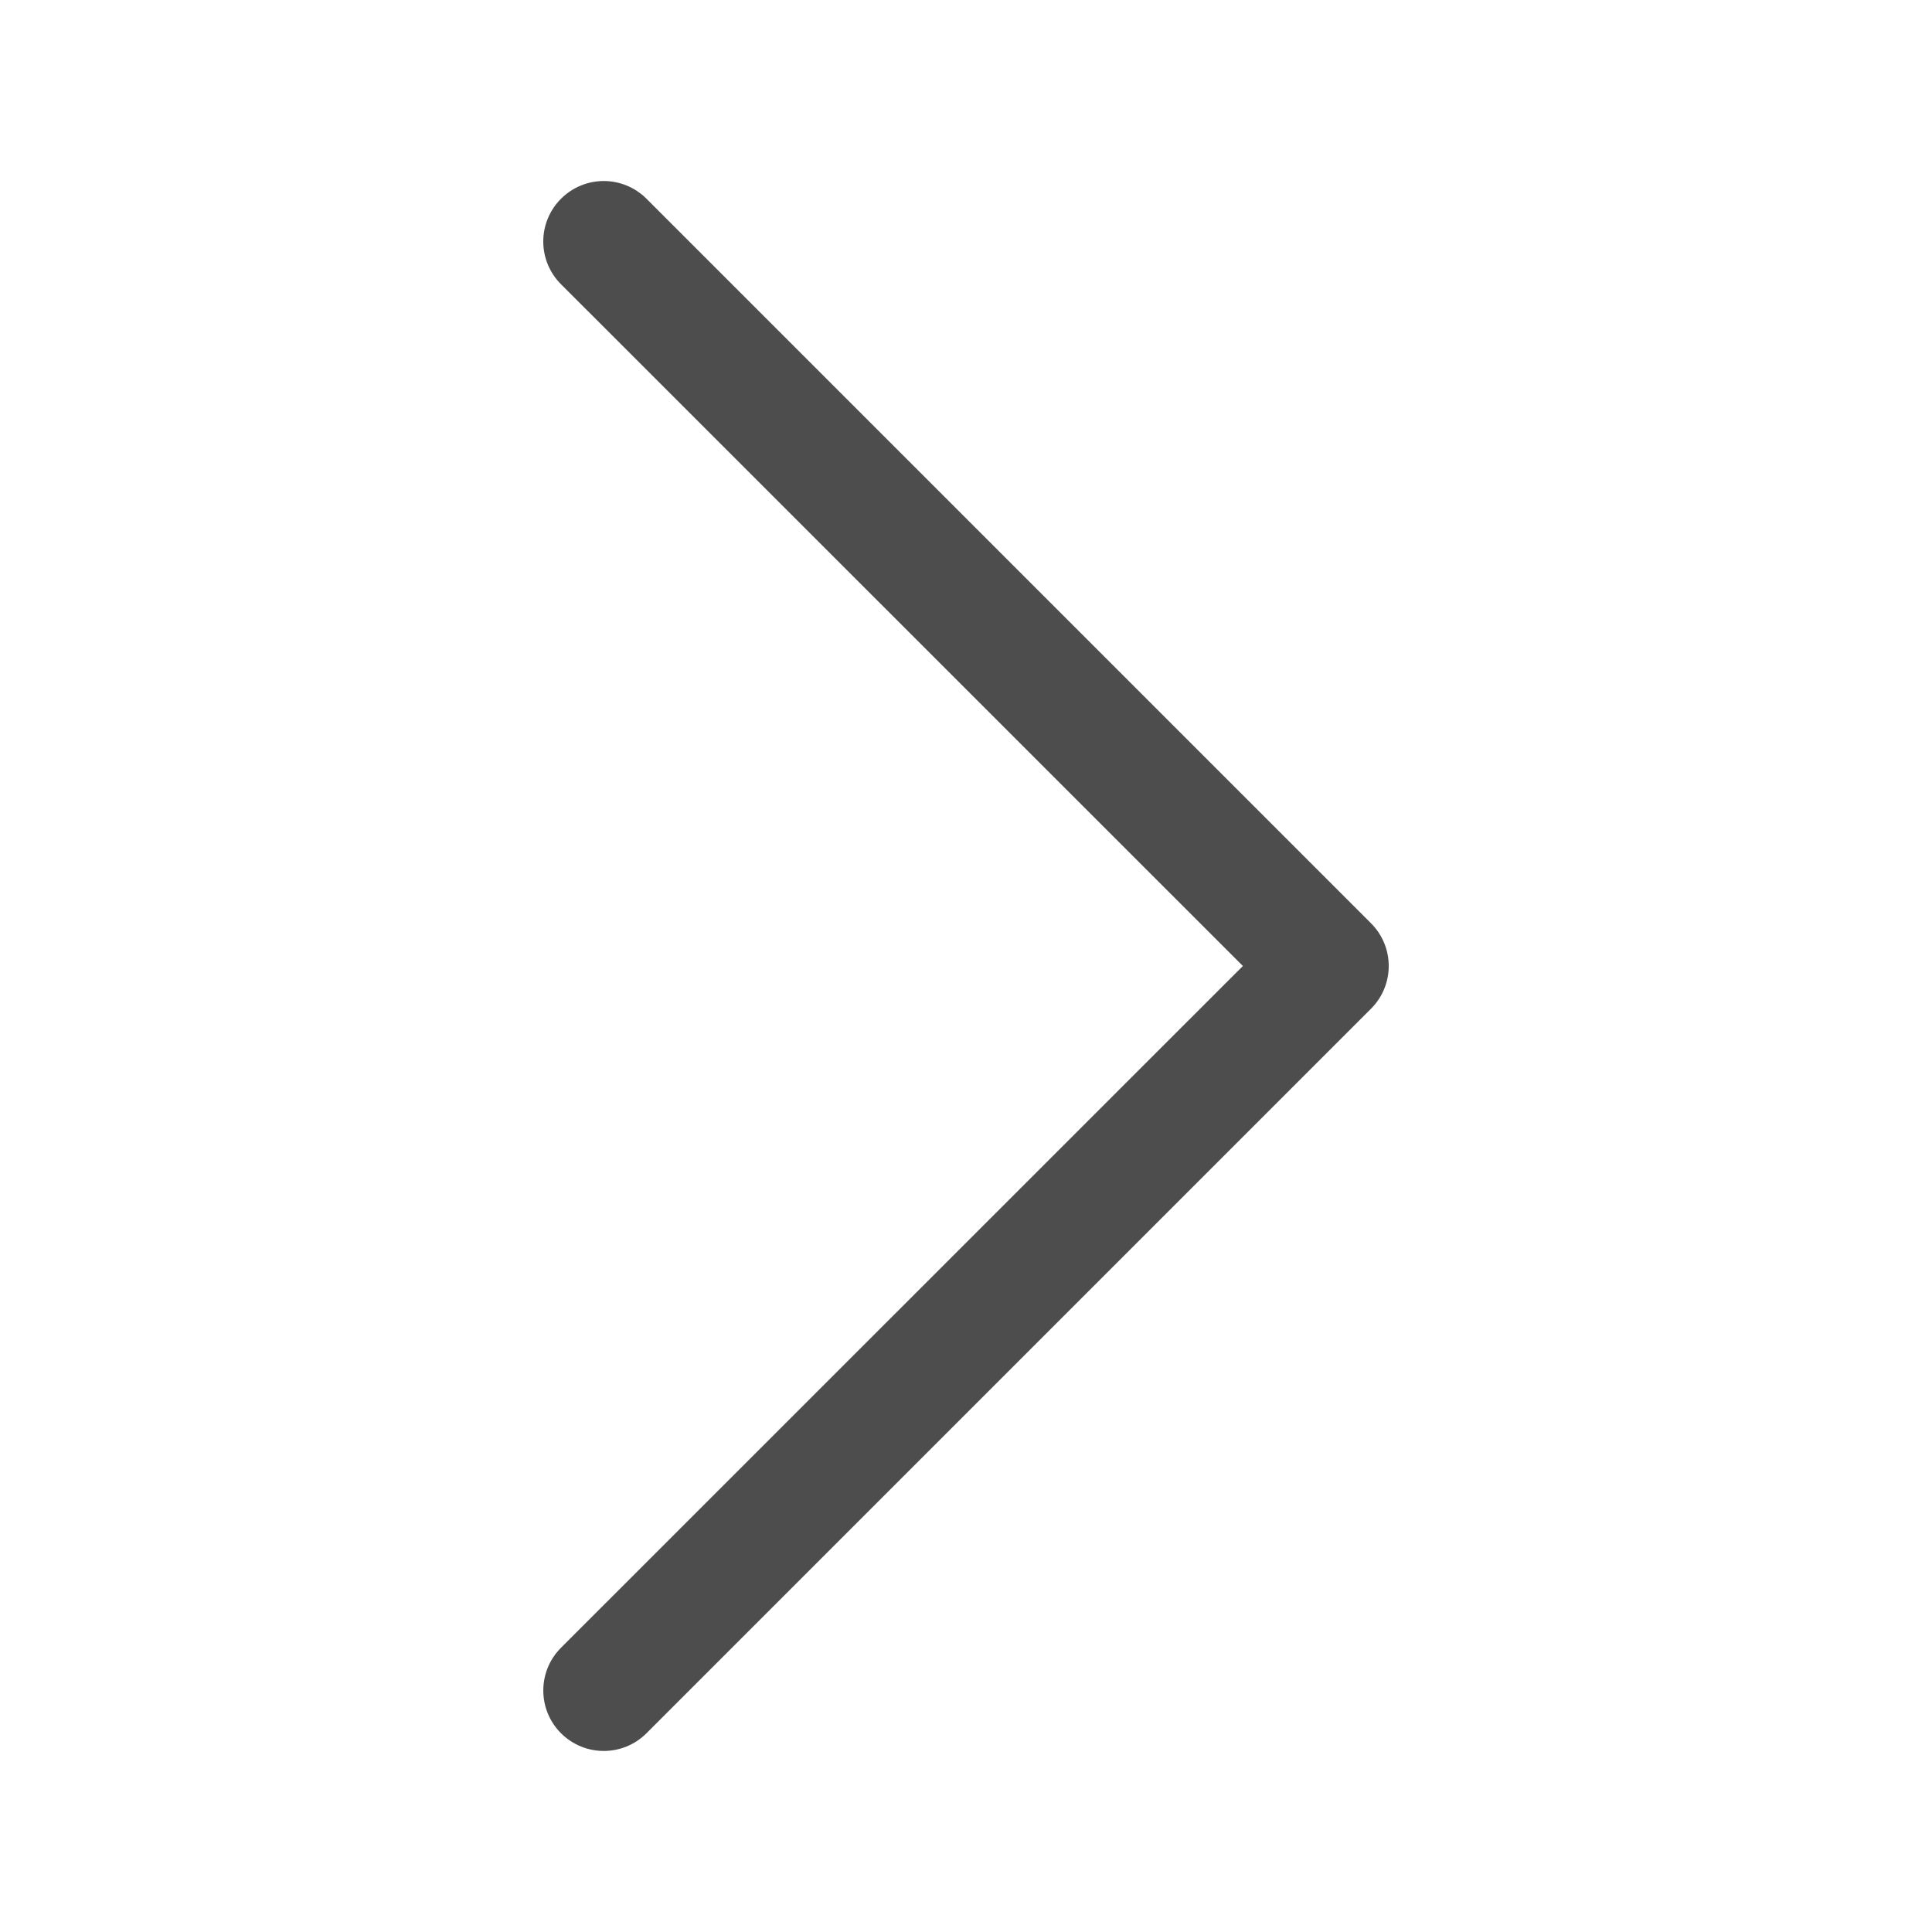
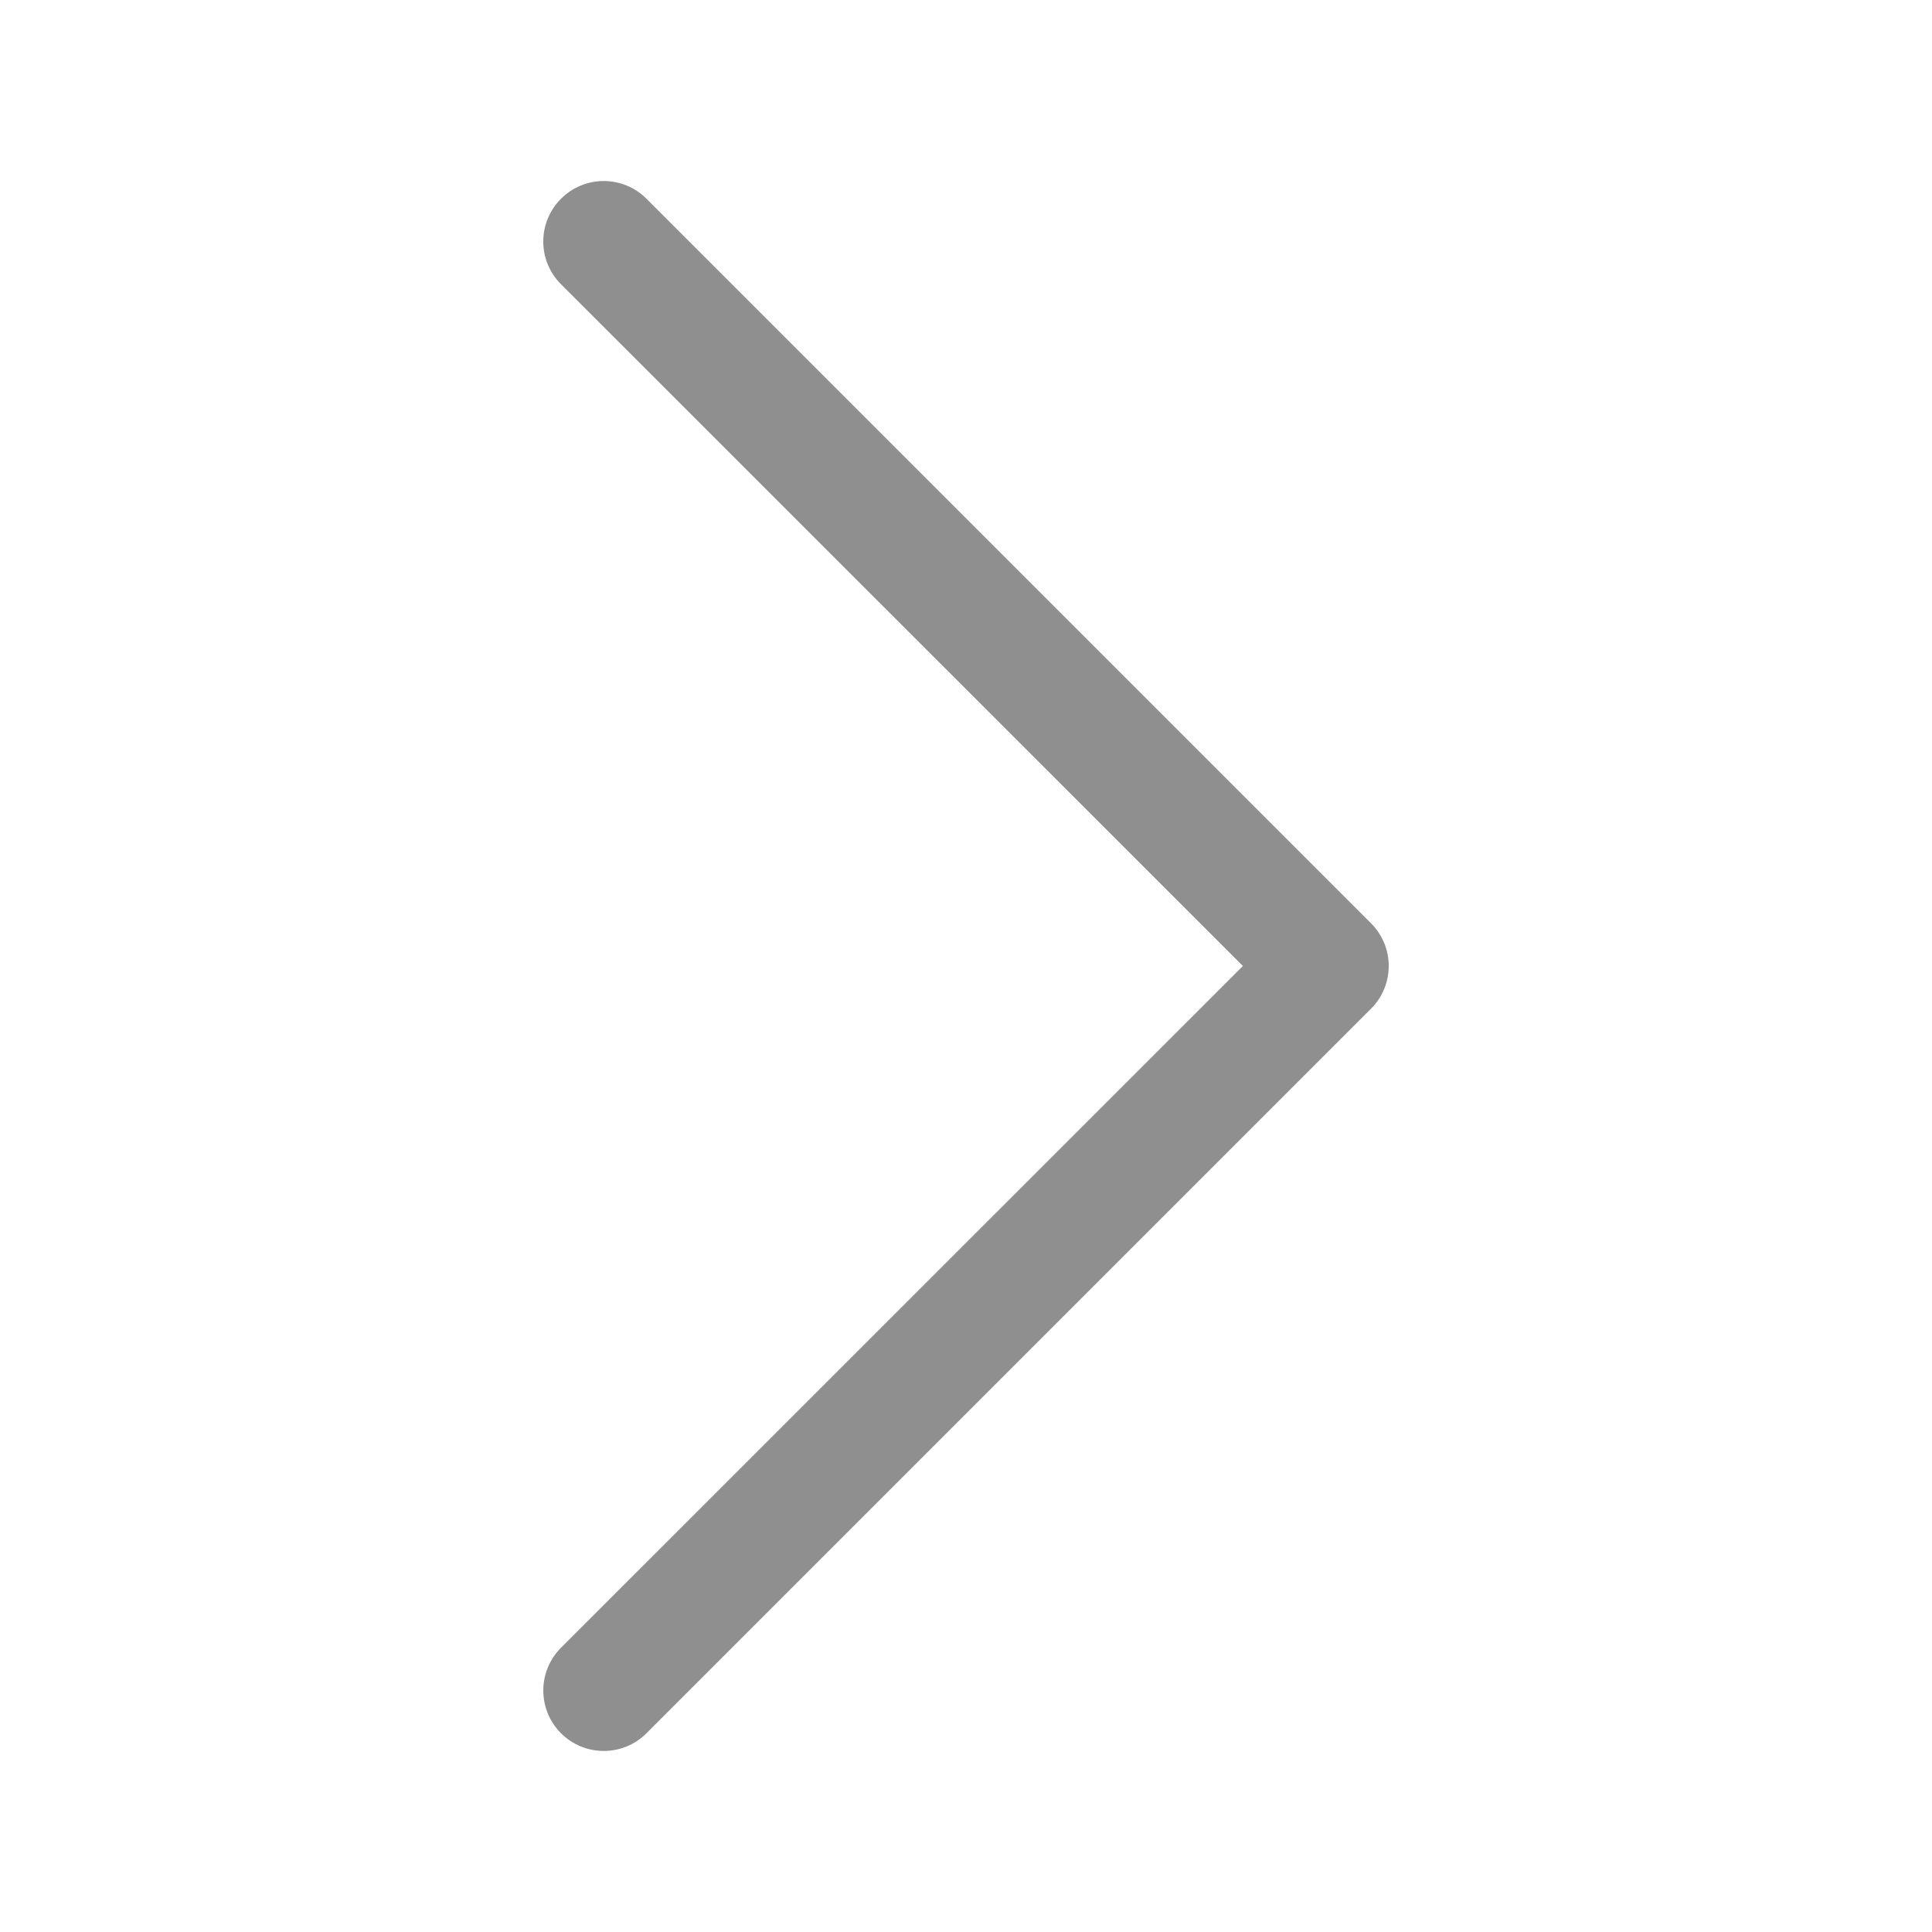
- <svg xmlns="http://www.w3.org/2000/svg" width="1em" height="1em" viewBox="0 0 16 16" class="bi bi-chevron-right" fill="#4D4D4D">
+ <svg xmlns="http://www.w3.org/2000/svg" width="1em" height="1em" viewBox="0 0 16 16" class="bi bi-chevron-right" fill="#8F8F8F">
  <path fill-rule="evenodd" d="M4.646 1.646a.5.5 0 0 1 .708 0l6 6a.5.5 0 0 1 0 .708l-6 6a.5.5 0 0 1-.708-.708L10.293 8 4.646 2.354a.5.5 0 0 1 0-.708z" />
</svg>
